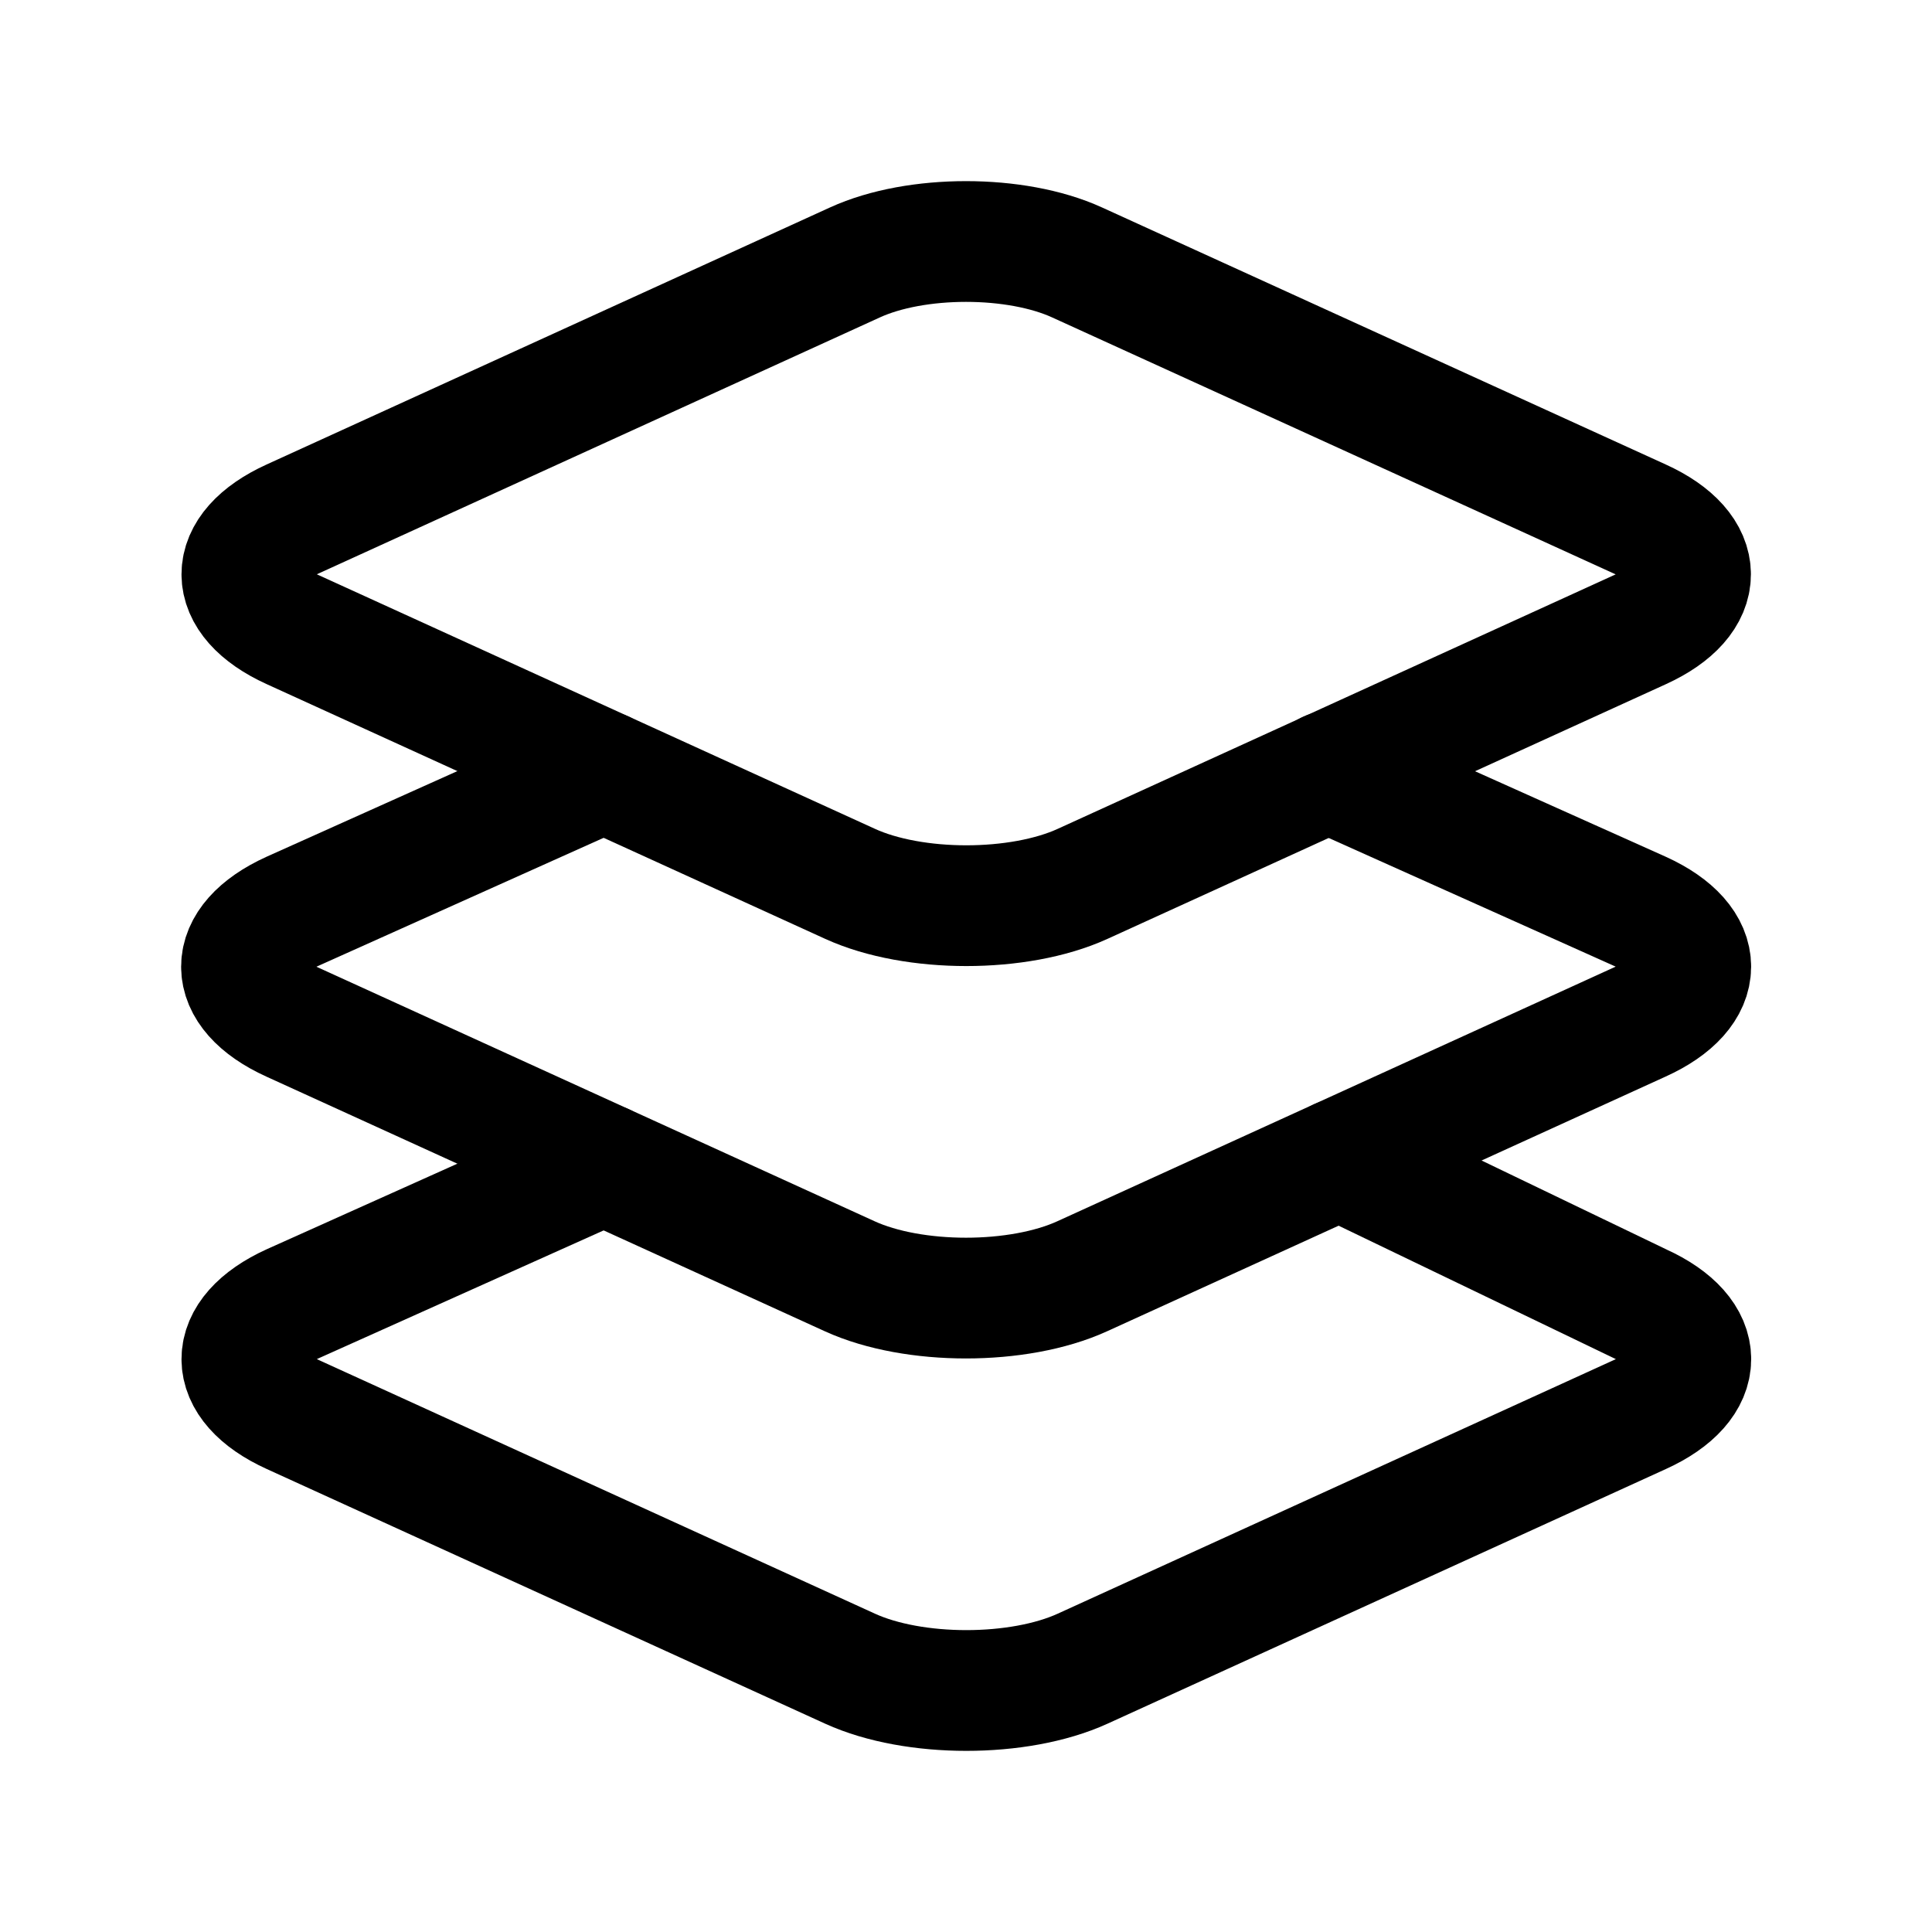
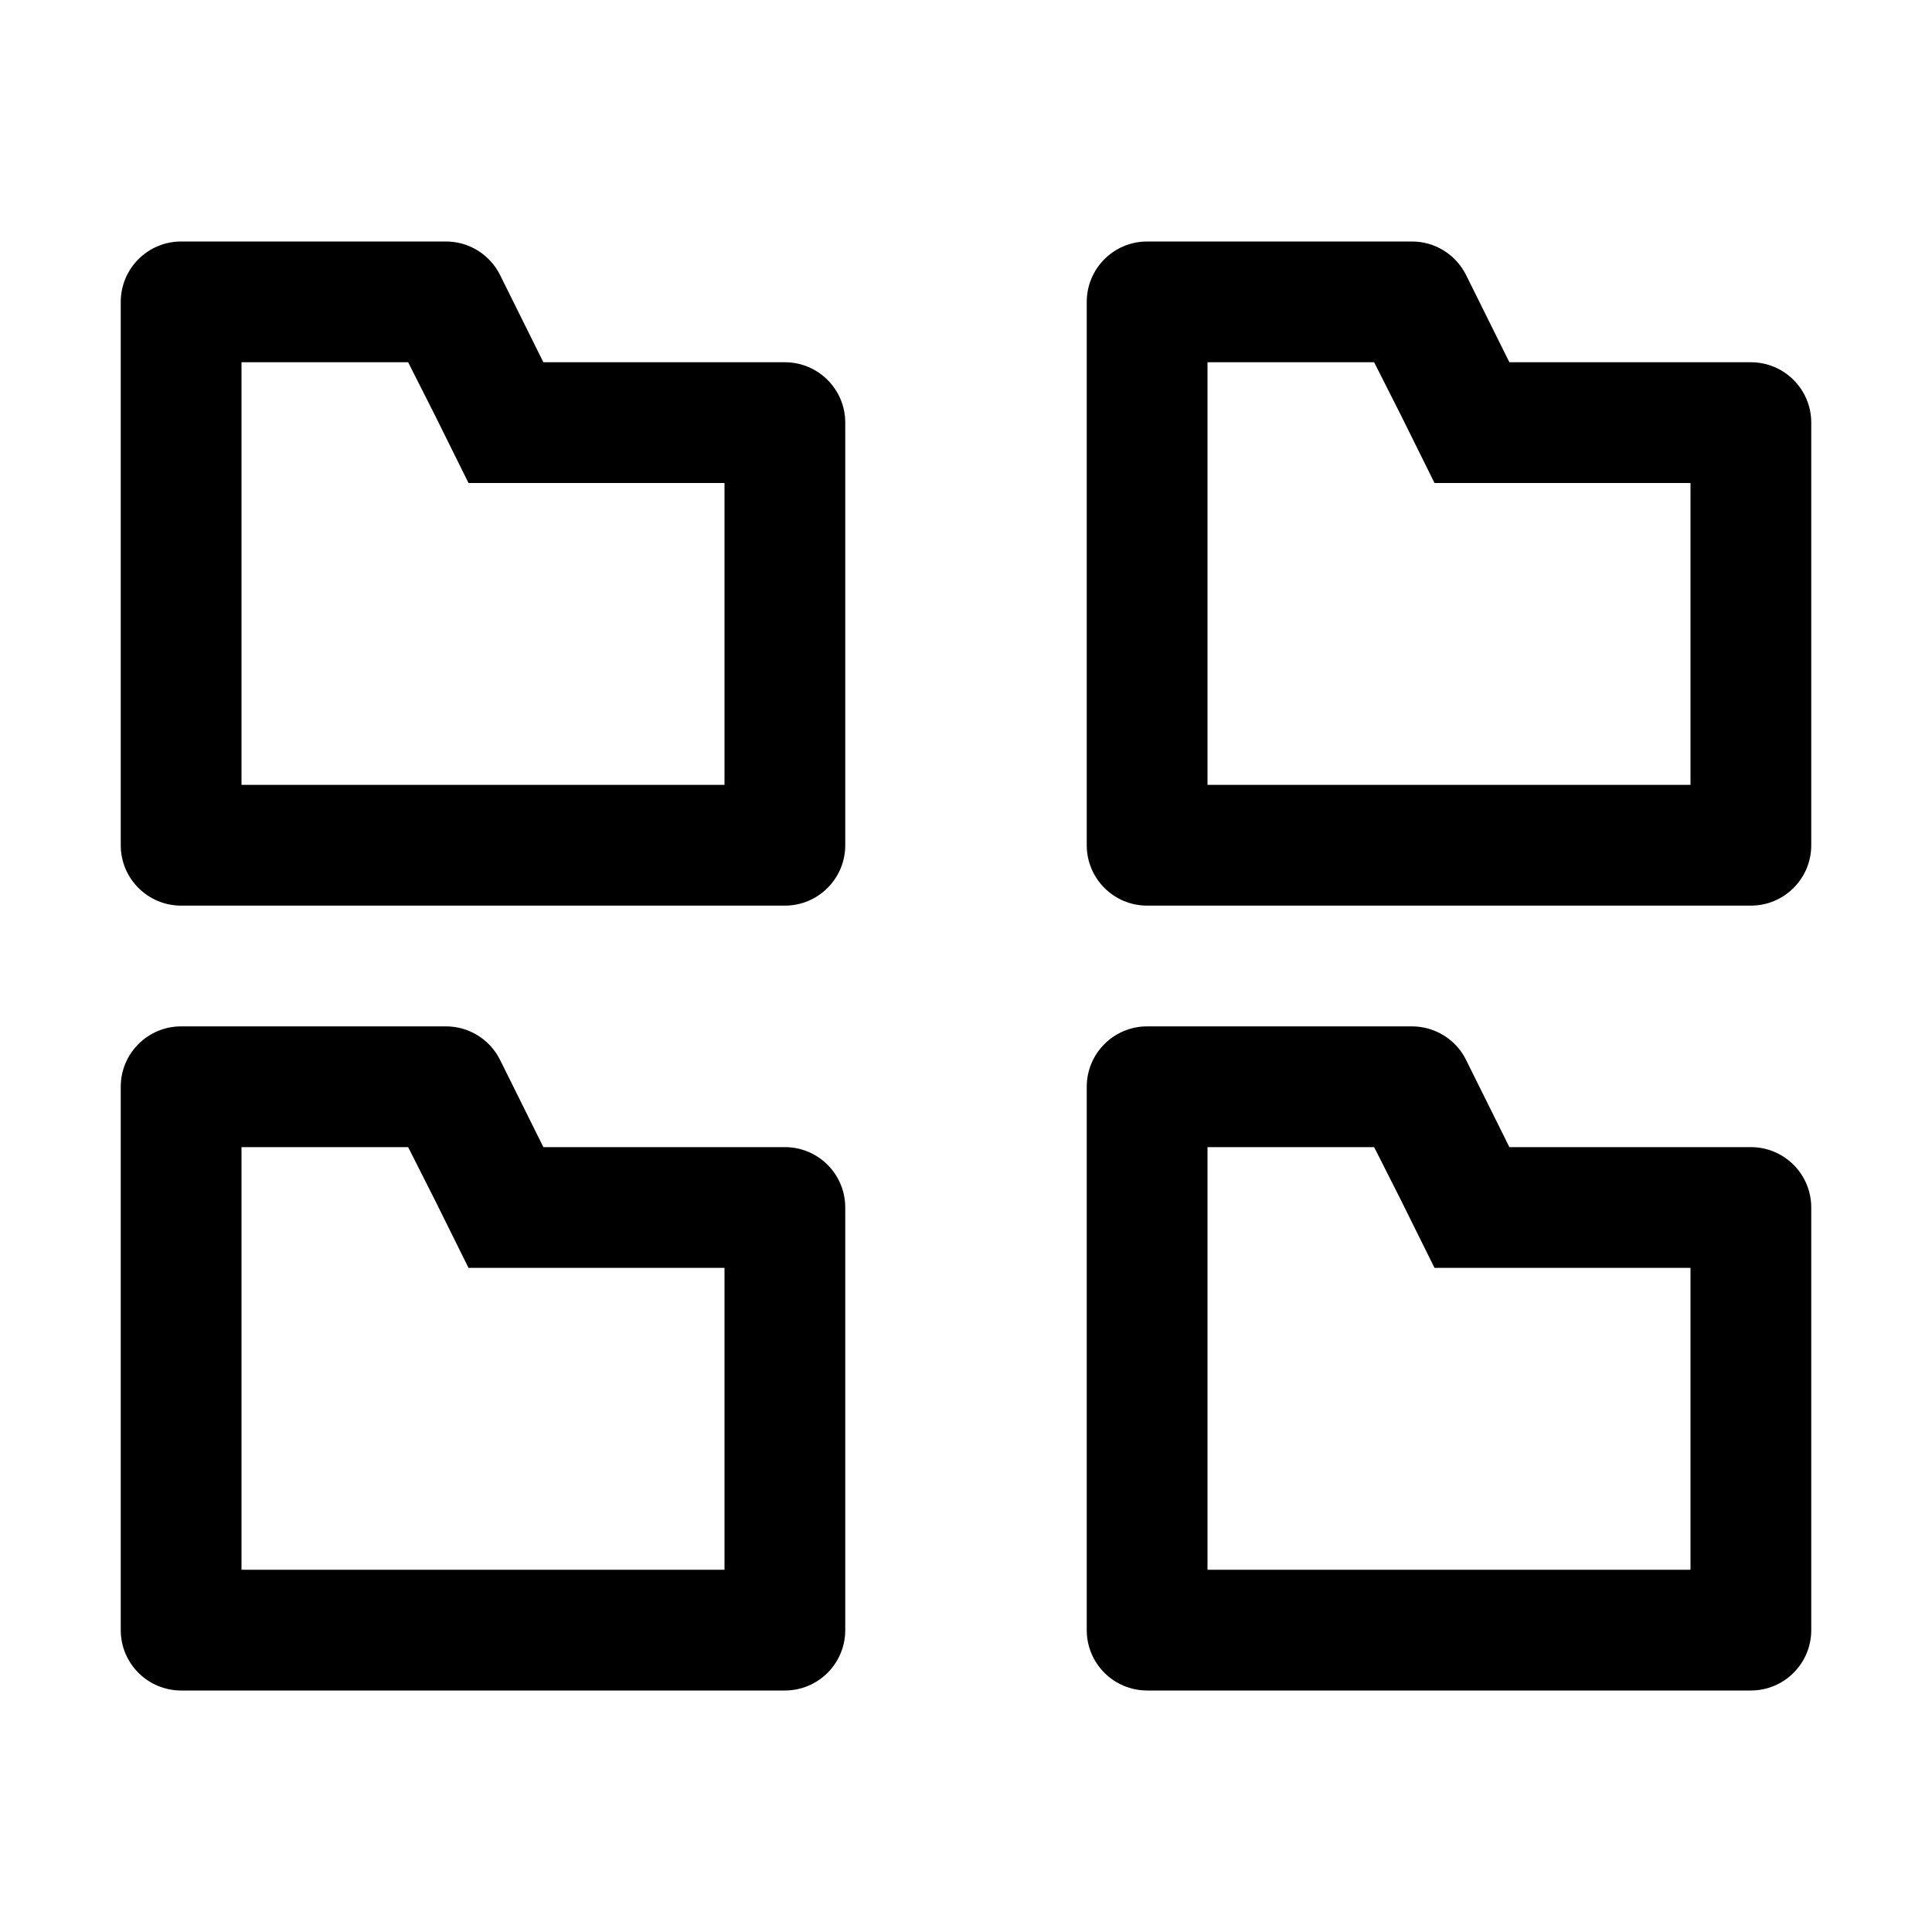
- <svg xmlns="http://www.w3.org/2000/svg" aria-hidden="true" width="1em" height="1em" viewBox="0 0 512 512">
-   <path fill="none" stroke="currentColor" stroke-linecap="round" stroke-linejoin="round" stroke-width="32" d="m434.8 137.65-149.36-68.1c-16.19-7.4-42.69-7.4-58.88 0L77.3 137.65c-17.6 8-17.6 21.09 0 29.09l148 67.5c16.89 7.7 44.69 7.7 61.58 0l148-67.5c17.52-8 17.52-21.1-.08-29.09zM160 308.52l-82.7 37.11c-17.6 8-17.6 21.1 0 29.1l148 67.5c16.89 7.69 44.69 7.69 61.58 0l148-67.5c17.6-8 17.6-21.1 0-29.1l-79.94-38.47" />
-   <path fill="none" stroke="currentColor" stroke-linecap="round" stroke-linejoin="round" stroke-width="32" d="m160 204.48-82.8 37.16c-17.6 8-17.6 21.1 0 29.1l148 67.49c16.89 7.7 44.69 7.7 61.58 0l148-67.49c17.7-8 17.7-21.1.1-29.1L352 204.48" />
+ <svg xmlns="http://www.w3.org/2000/svg" width="32" height="32" viewBox="0 0 32 32">
+   <path fill="currentColor" d="m6.76 6l.45.89L7.76 8H12v5H4V6h2.76m.62-2H3a1 1 0 0 0-1 1v9a1 1 0 0 0 1 1h10a1 1 0 0 0 1-1V7a1 1 0 0 0-1-1H9l-.72-1.45a1 1 0 0 0-.9-.55zm15.38 2l.45.89l.55 1.11H28v5h-8V6h2.76m.62-2H19a1 1 0 0 0-1 1v9a1 1 0 0 0 1 1h10a1 1 0 0 0 1-1V7a1 1 0 0 0-1-1h-4l-.72-1.45a1 1 0 0 0-.9-.55zM6.76 19l.45.89l.55 1.11H12v5H4v-7h2.76m.62-2H3a1 1 0 0 0-1 1v9a1 1 0 0 0 1 1h10a1 1 0 0 0 1-1v-7a1 1 0 0 0-1-1H9l-.72-1.45a1 1 0 0 0-.9-.55zm15.38 2l.45.89l.55 1.11H28v5h-8v-7h2.76m.62-2H19a1 1 0 0 0-1 1v9a1 1 0 0 0 1 1h10a1 1 0 0 0 1-1v-7a1 1 0 0 0-1-1h-4l-.72-1.45a1 1 0 0 0-.9-.55z" />
</svg>
